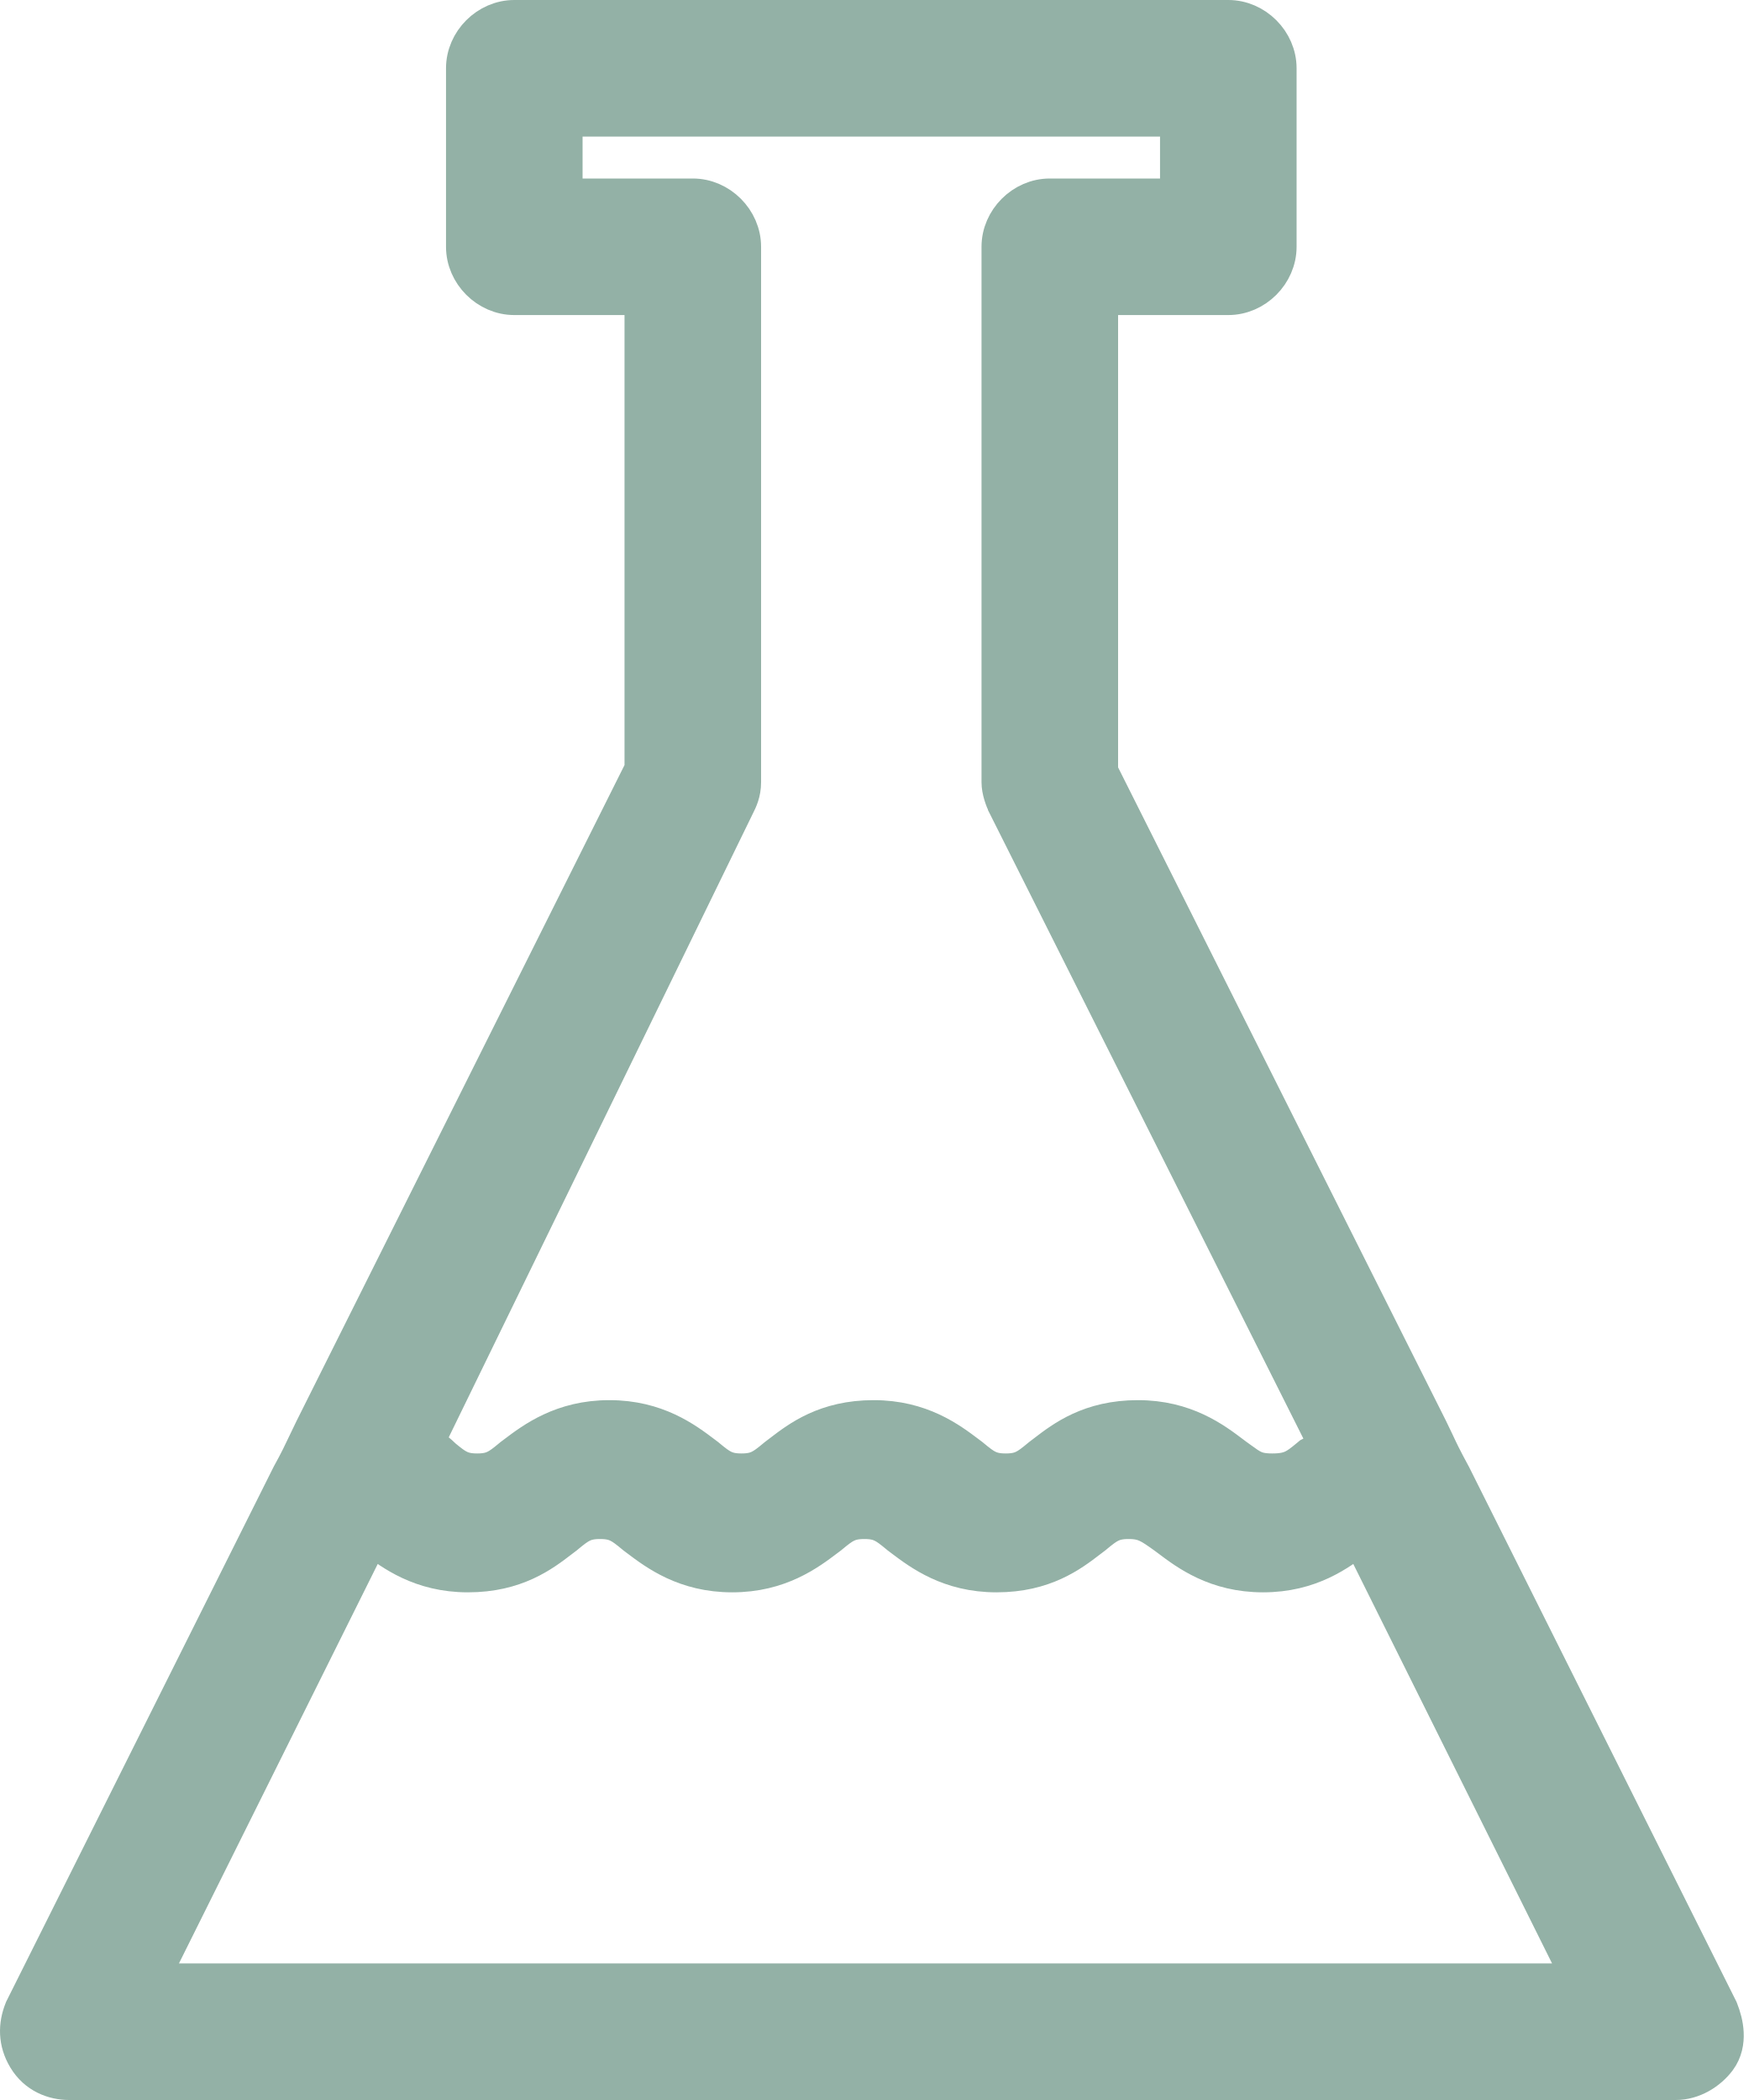
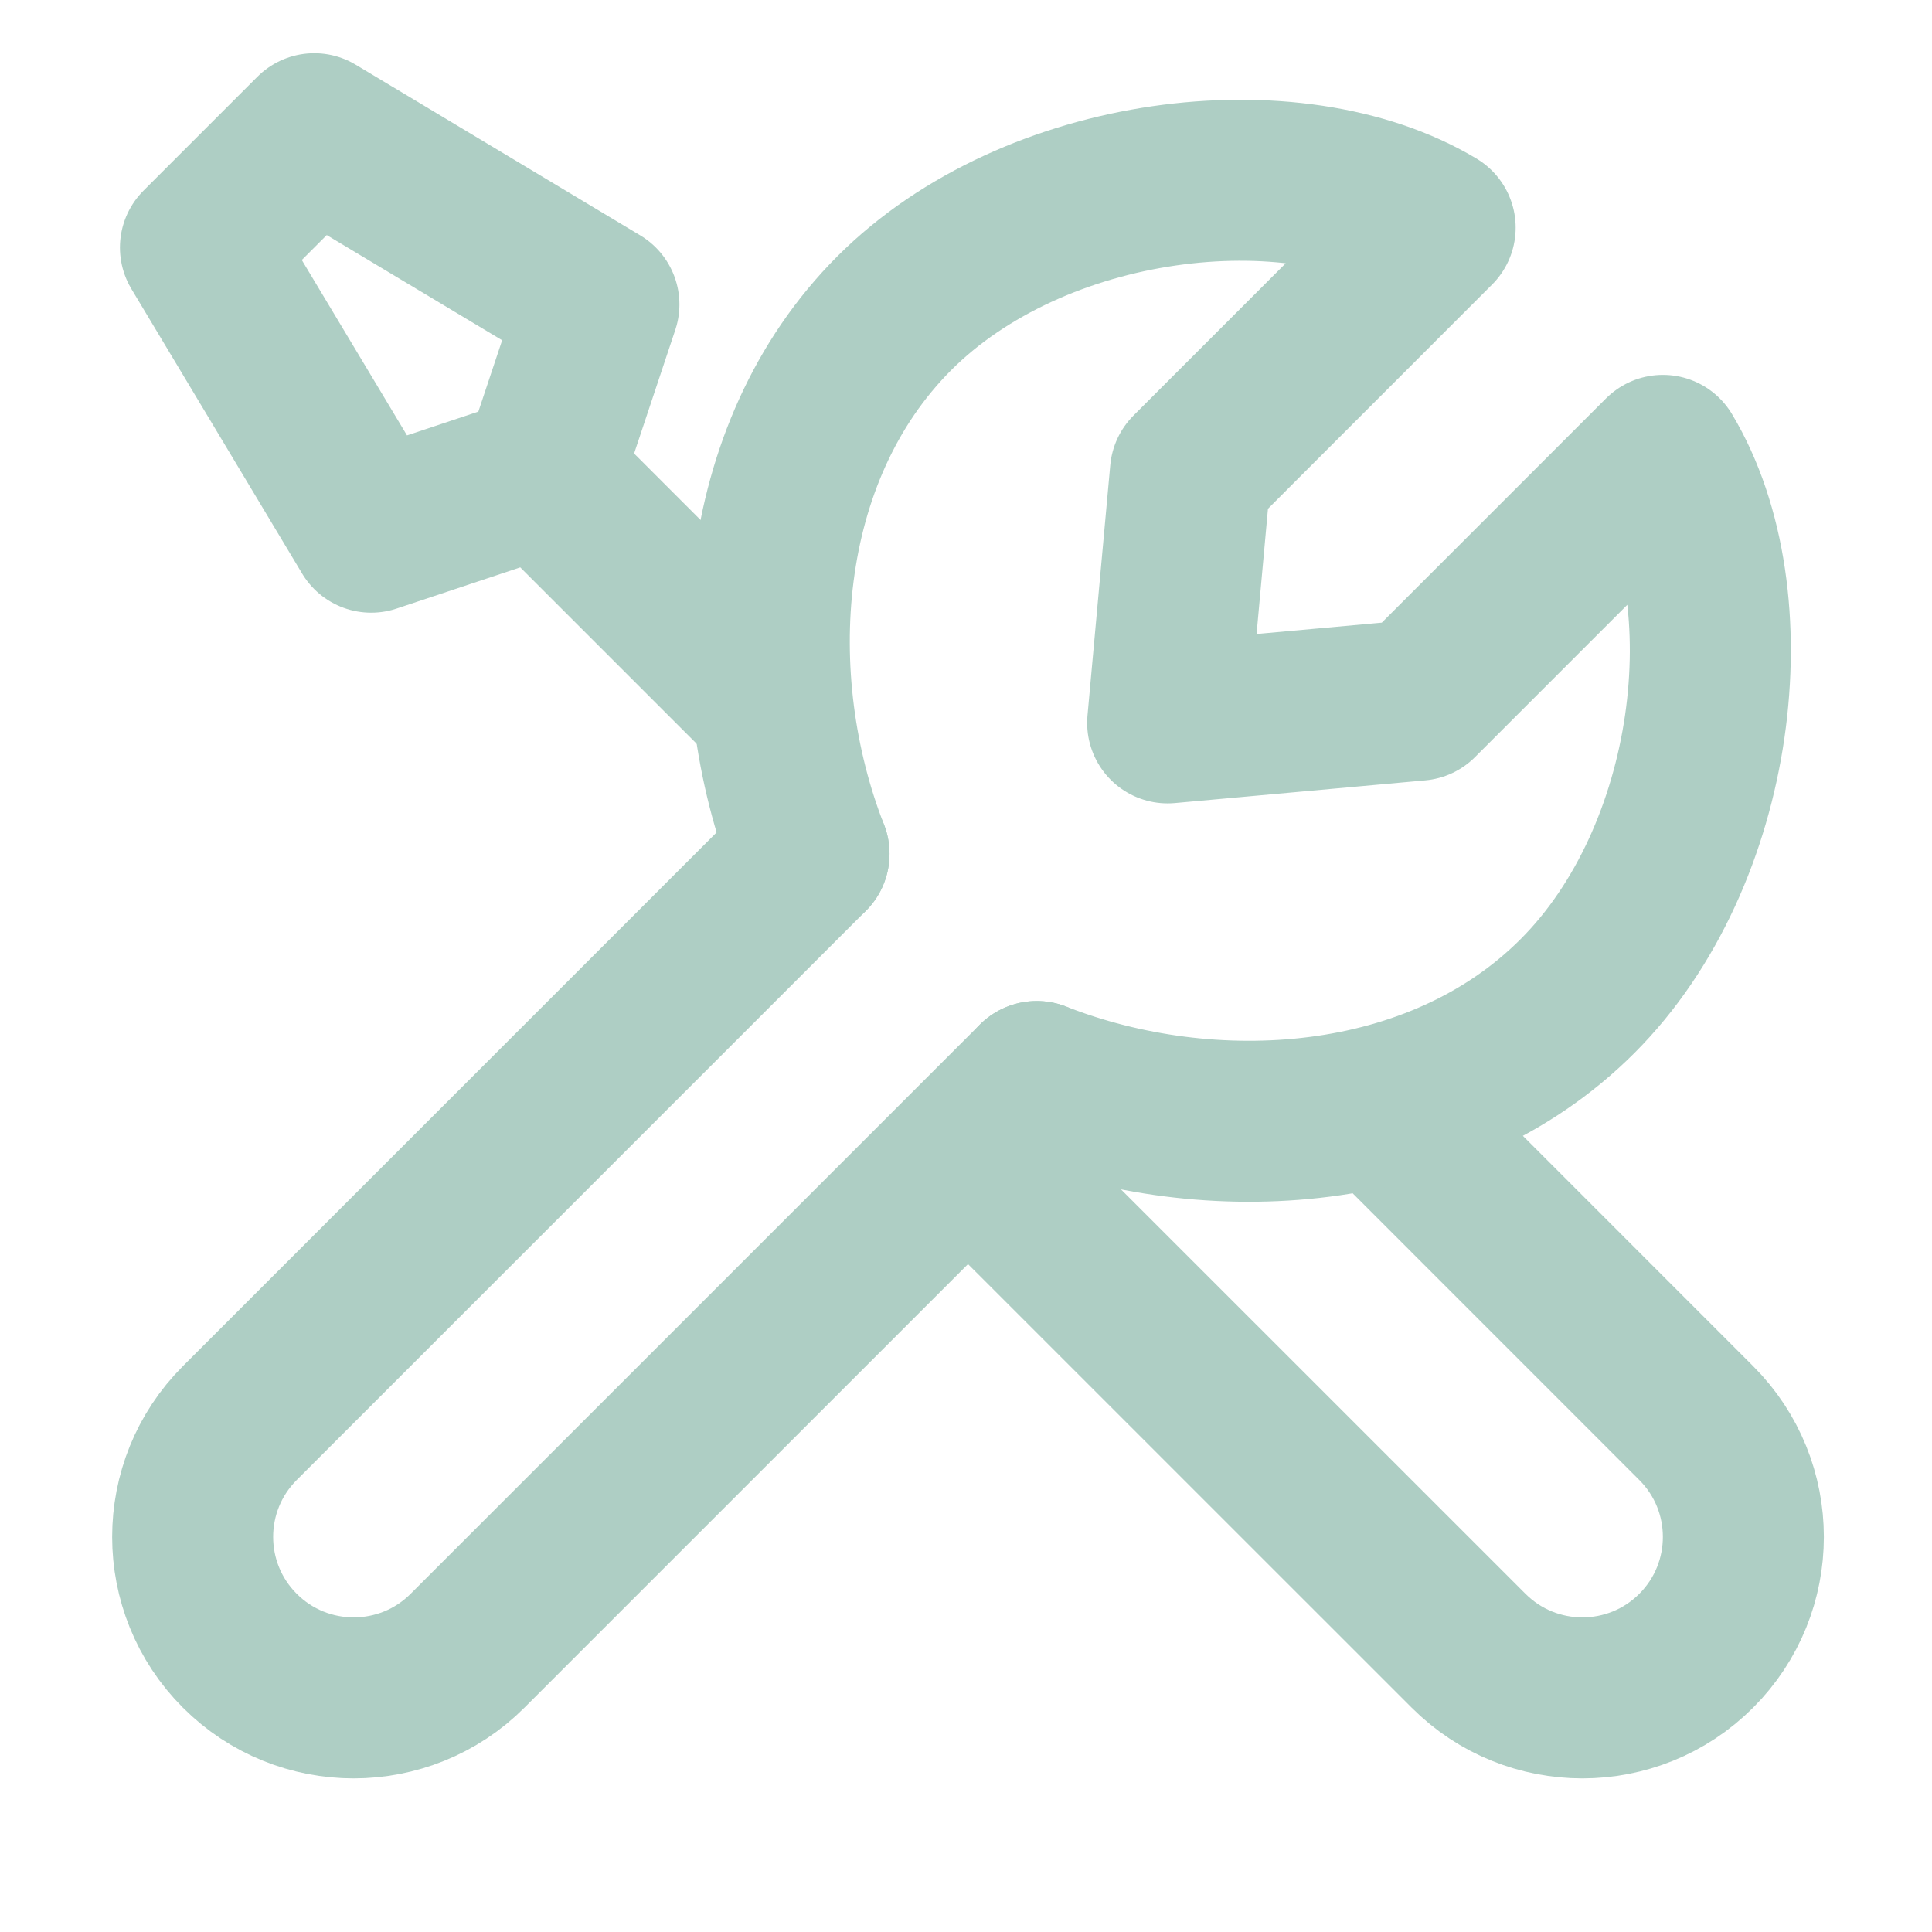
- <svg xmlns="http://www.w3.org/2000/svg" width="157" height="188" viewBox="0 0 157 188" fill="none">
-   <path d="M154.1 179.877L154.077 179.819L154.049 179.764L130.184 132.033L130.172 132.009L130.159 131.985C129.335 130.474 128.999 129.756 128.667 129.044C128.5 128.688 128.334 128.334 128.109 127.882L128.108 127.88L98.591 69.053V26.705H109.957C112.446 26.705 114.57 24.581 114.57 22.092V6.113C114.57 3.624 112.446 1.5 109.957 1.5H46.04C43.551 1.5 41.427 3.624 41.427 6.113V22.092C41.427 24.581 43.551 26.705 46.04 26.705H57.406V68.847L27.888 127.882C27.663 128.334 27.474 128.735 27.284 129.137C26.905 129.941 26.524 130.749 25.843 131.975L25.828 132.004L25.813 132.033L1.948 179.764L1.92 179.819L1.897 179.877C1.333 181.286 1.313 182.824 2.211 184.319C3.162 185.905 4.754 186.5 6.195 186.5H150.01C151.613 186.5 153.063 185.574 153.908 184.447C154.494 183.665 154.632 182.763 154.595 181.997C154.559 181.234 154.347 180.494 154.1 179.877ZM39.786 130.347C39.365 129.932 38.861 129.515 38.275 129.141L66.058 72.154L66.065 72.141L66.076 72.12C66.29 71.691 66.632 71.009 66.632 70.031V22.092C66.632 19.604 64.508 17.48 62.019 17.48H50.652V10.726H105.345V17.48H93.978C91.489 17.48 89.365 19.604 89.365 22.092V70.031C89.365 70.786 89.689 71.654 89.939 72.154L89.939 72.156L118.609 129.292C118.548 129.337 118.488 129.381 118.431 129.423C118.397 129.448 118.364 129.473 118.331 129.496C117.94 129.783 117.669 129.972 117.38 130.117L117.224 130.195L117.091 130.306C116.458 130.833 116.08 131.123 115.662 131.314C115.28 131.489 114.778 131.619 113.9 131.619C113.031 131.619 112.589 131.492 112.239 131.324C111.897 131.161 111.608 130.951 111.113 130.592C110.972 130.49 110.816 130.376 110.636 130.248C110.559 130.19 110.479 130.129 110.396 130.067C108.733 128.81 106.133 126.846 101.864 126.846C97.532 126.846 95.115 128.699 93.486 129.947C93.344 130.056 93.209 130.16 93.078 130.258L93.047 130.281L93.018 130.306C92.384 130.834 91.998 131.131 91.593 131.324C91.231 131.497 90.785 131.619 90.035 131.619C89.285 131.619 88.839 131.497 88.477 131.324C88.072 131.131 87.686 130.834 87.052 130.306L87.023 130.281L86.992 130.258C86.91 130.197 86.826 130.133 86.738 130.067C85.075 128.81 82.475 126.846 78.206 126.846C73.874 126.846 71.457 128.699 69.828 129.947C69.687 130.056 69.551 130.16 69.42 130.258L69.389 130.281L69.36 130.306C68.726 130.834 68.34 131.131 67.935 131.324C67.573 131.497 67.127 131.619 66.377 131.619C65.627 131.619 65.181 131.497 64.819 131.324C64.414 131.131 64.028 130.834 63.394 130.306L63.365 130.281L63.334 130.258C63.252 130.197 63.168 130.133 63.081 130.067C61.417 128.81 58.817 126.846 54.548 126.846C50.279 126.846 47.679 128.81 46.016 130.067C45.929 130.133 45.844 130.197 45.762 130.258L45.731 130.281L45.702 130.306C45.068 130.834 44.682 131.131 44.277 131.324C43.916 131.497 43.469 131.619 42.719 131.619C41.969 131.619 41.523 131.497 41.161 131.324C40.767 131.136 40.391 130.85 39.786 130.347ZM121.603 137.83C121.635 137.806 121.667 137.782 121.699 137.758L141.362 177.274H13.597L33.261 137.758C33.292 137.782 33.324 137.806 33.357 137.83C35.02 139.087 37.62 141.052 41.889 141.052C46.221 141.052 48.638 139.199 50.267 137.95C50.408 137.841 50.544 137.737 50.675 137.639L50.706 137.616L50.735 137.591C51.369 137.063 51.755 136.767 52.16 136.573C52.522 136.4 52.968 136.279 53.718 136.279C54.468 136.279 54.914 136.4 55.276 136.573C55.681 136.767 56.067 137.063 56.701 137.591L56.73 137.616L56.761 137.639C56.843 137.701 56.928 137.764 57.015 137.83C58.678 139.087 61.278 141.052 65.547 141.052C69.816 141.052 72.416 139.087 74.079 137.83C74.166 137.764 74.251 137.701 74.333 137.639L74.364 137.616L74.393 137.591C75.027 137.063 75.413 136.767 75.818 136.573C76.18 136.4 76.626 136.279 77.376 136.279C78.126 136.279 78.572 136.4 78.934 136.573C79.339 136.767 79.725 137.063 80.359 137.591L80.388 137.616L80.419 137.639C80.501 137.701 80.585 137.764 80.672 137.83C82.336 139.087 84.936 141.052 89.205 141.052C93.537 141.052 95.954 139.199 97.582 137.95C97.724 137.841 97.86 137.737 97.991 137.639L98.022 137.616L98.051 137.591C98.685 137.063 99.071 136.767 99.476 136.573C99.837 136.4 100.284 136.279 101.034 136.279C101.778 136.279 102.236 136.398 102.64 136.583C103.101 136.795 103.541 137.108 104.298 137.65C104.376 137.708 104.456 137.768 104.538 137.83C106.202 139.087 108.802 141.052 113.07 141.052C117.339 141.052 119.939 139.087 121.603 137.83Z" fill="#93B1A6" stroke="#93B1A6" stroke-width="3" />
+ <svg xmlns="http://www.w3.org/2000/svg" width="62px" height="62px" viewBox="0 0 24 24" stroke-width="2" fill="none" color="#aecec4">
+   <path d="M10.05 10.607L2.979 17.678C2.198 18.459 2.198 19.725 2.979 20.506V20.506C3.76 21.287 5.027 21.287 5.808 20.506L12.879 13.435" stroke="#aecec4" stroke-width="2" stroke-linecap="round" stroke-linejoin="round" />
+   <path d="M17.193 13.799L21.071 17.678C21.852 18.459 21.852 19.725 21.071 20.506V20.506C20.29 21.287 19.024 21.287 18.243 20.506L12.034 14.298" stroke="#aecec4" stroke-width="2" stroke-linecap="round" stroke-linejoin="round" />
+   <path d="M6.733 5.904L4.611 6.611L2.49 3.075L3.904 1.661L7.44 3.782L6.733 5.904ZM6.733 5.904L9.563 8.734" stroke="#aecec4" stroke-width="2" stroke-linecap="round" stroke-linejoin="round" />
+   <path d="M10.05 10.607C9.207 8.454 9.371 5.629 11.111 3.889C12.851 2.15 16.061 1.768 17.828 2.828L14.788 5.869L14.505 8.98L17.616 8.698L20.657 5.657C21.718 7.425 21.336 10.635 19.596 12.374C17.857 14.114 15.032 14.279 12.879 13.435" stroke="#aecec4" stroke-width="2" stroke-linecap="round" stroke-linejoin="round" />
</svg>
